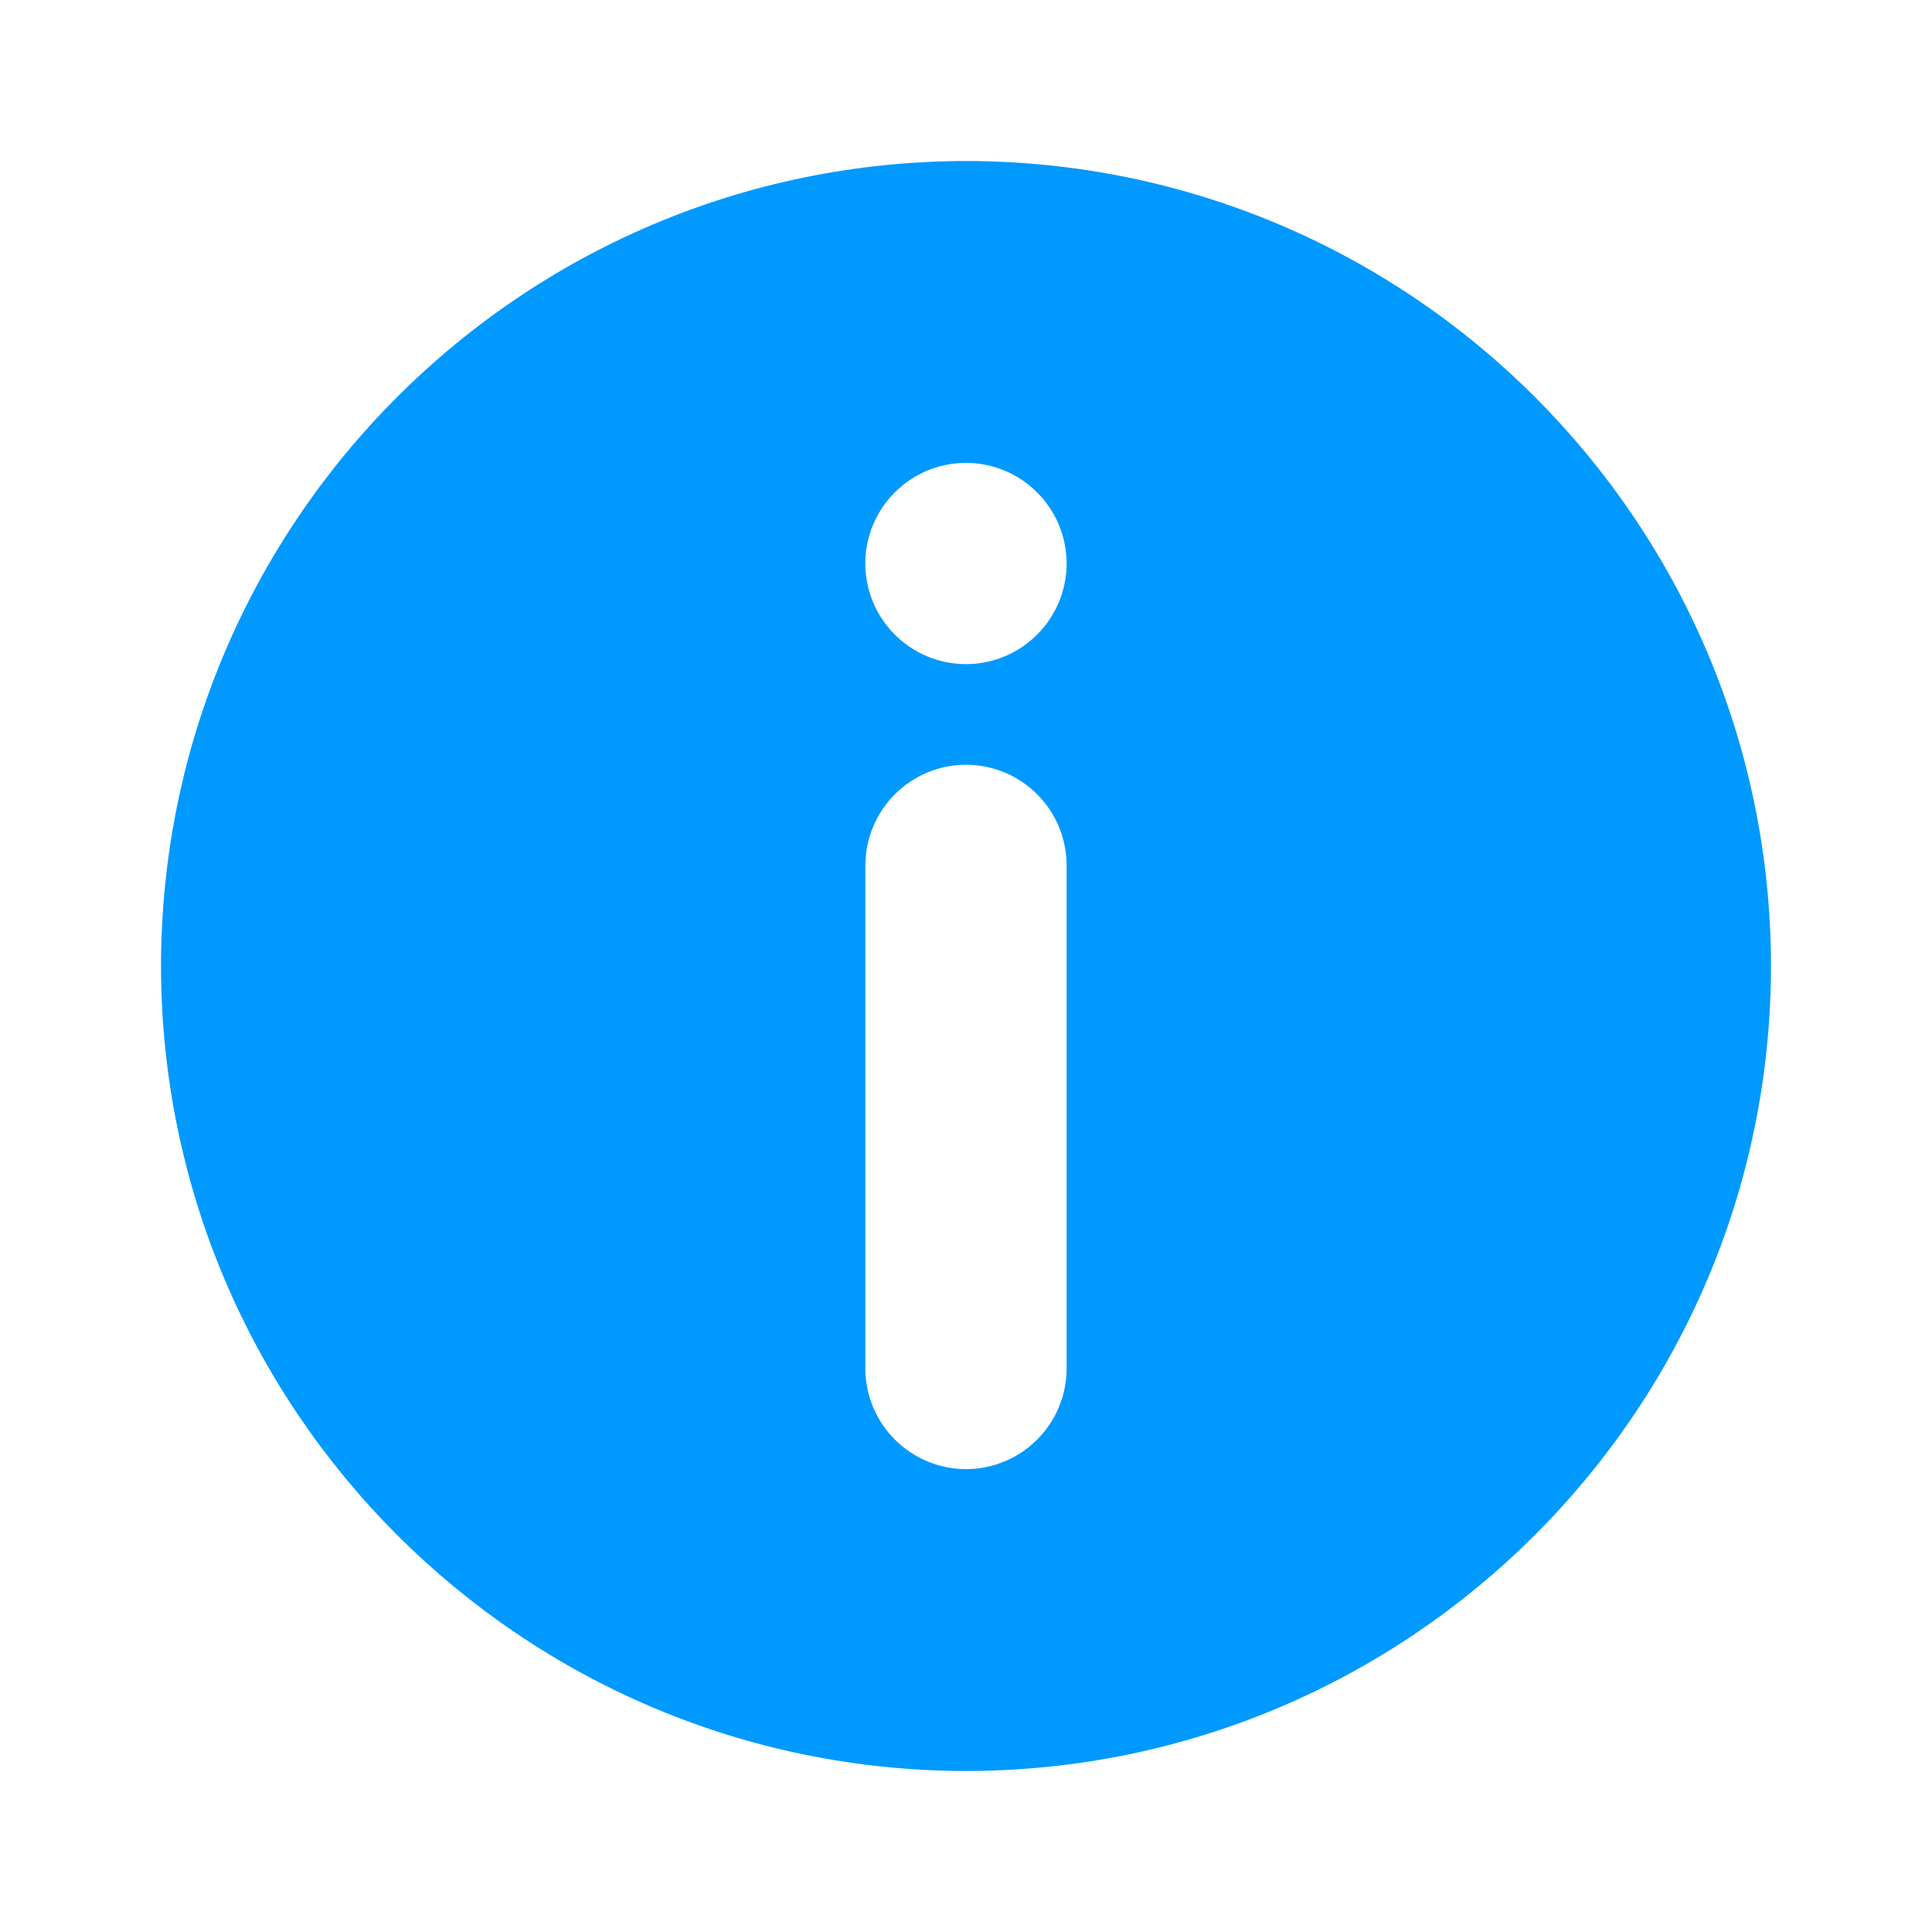
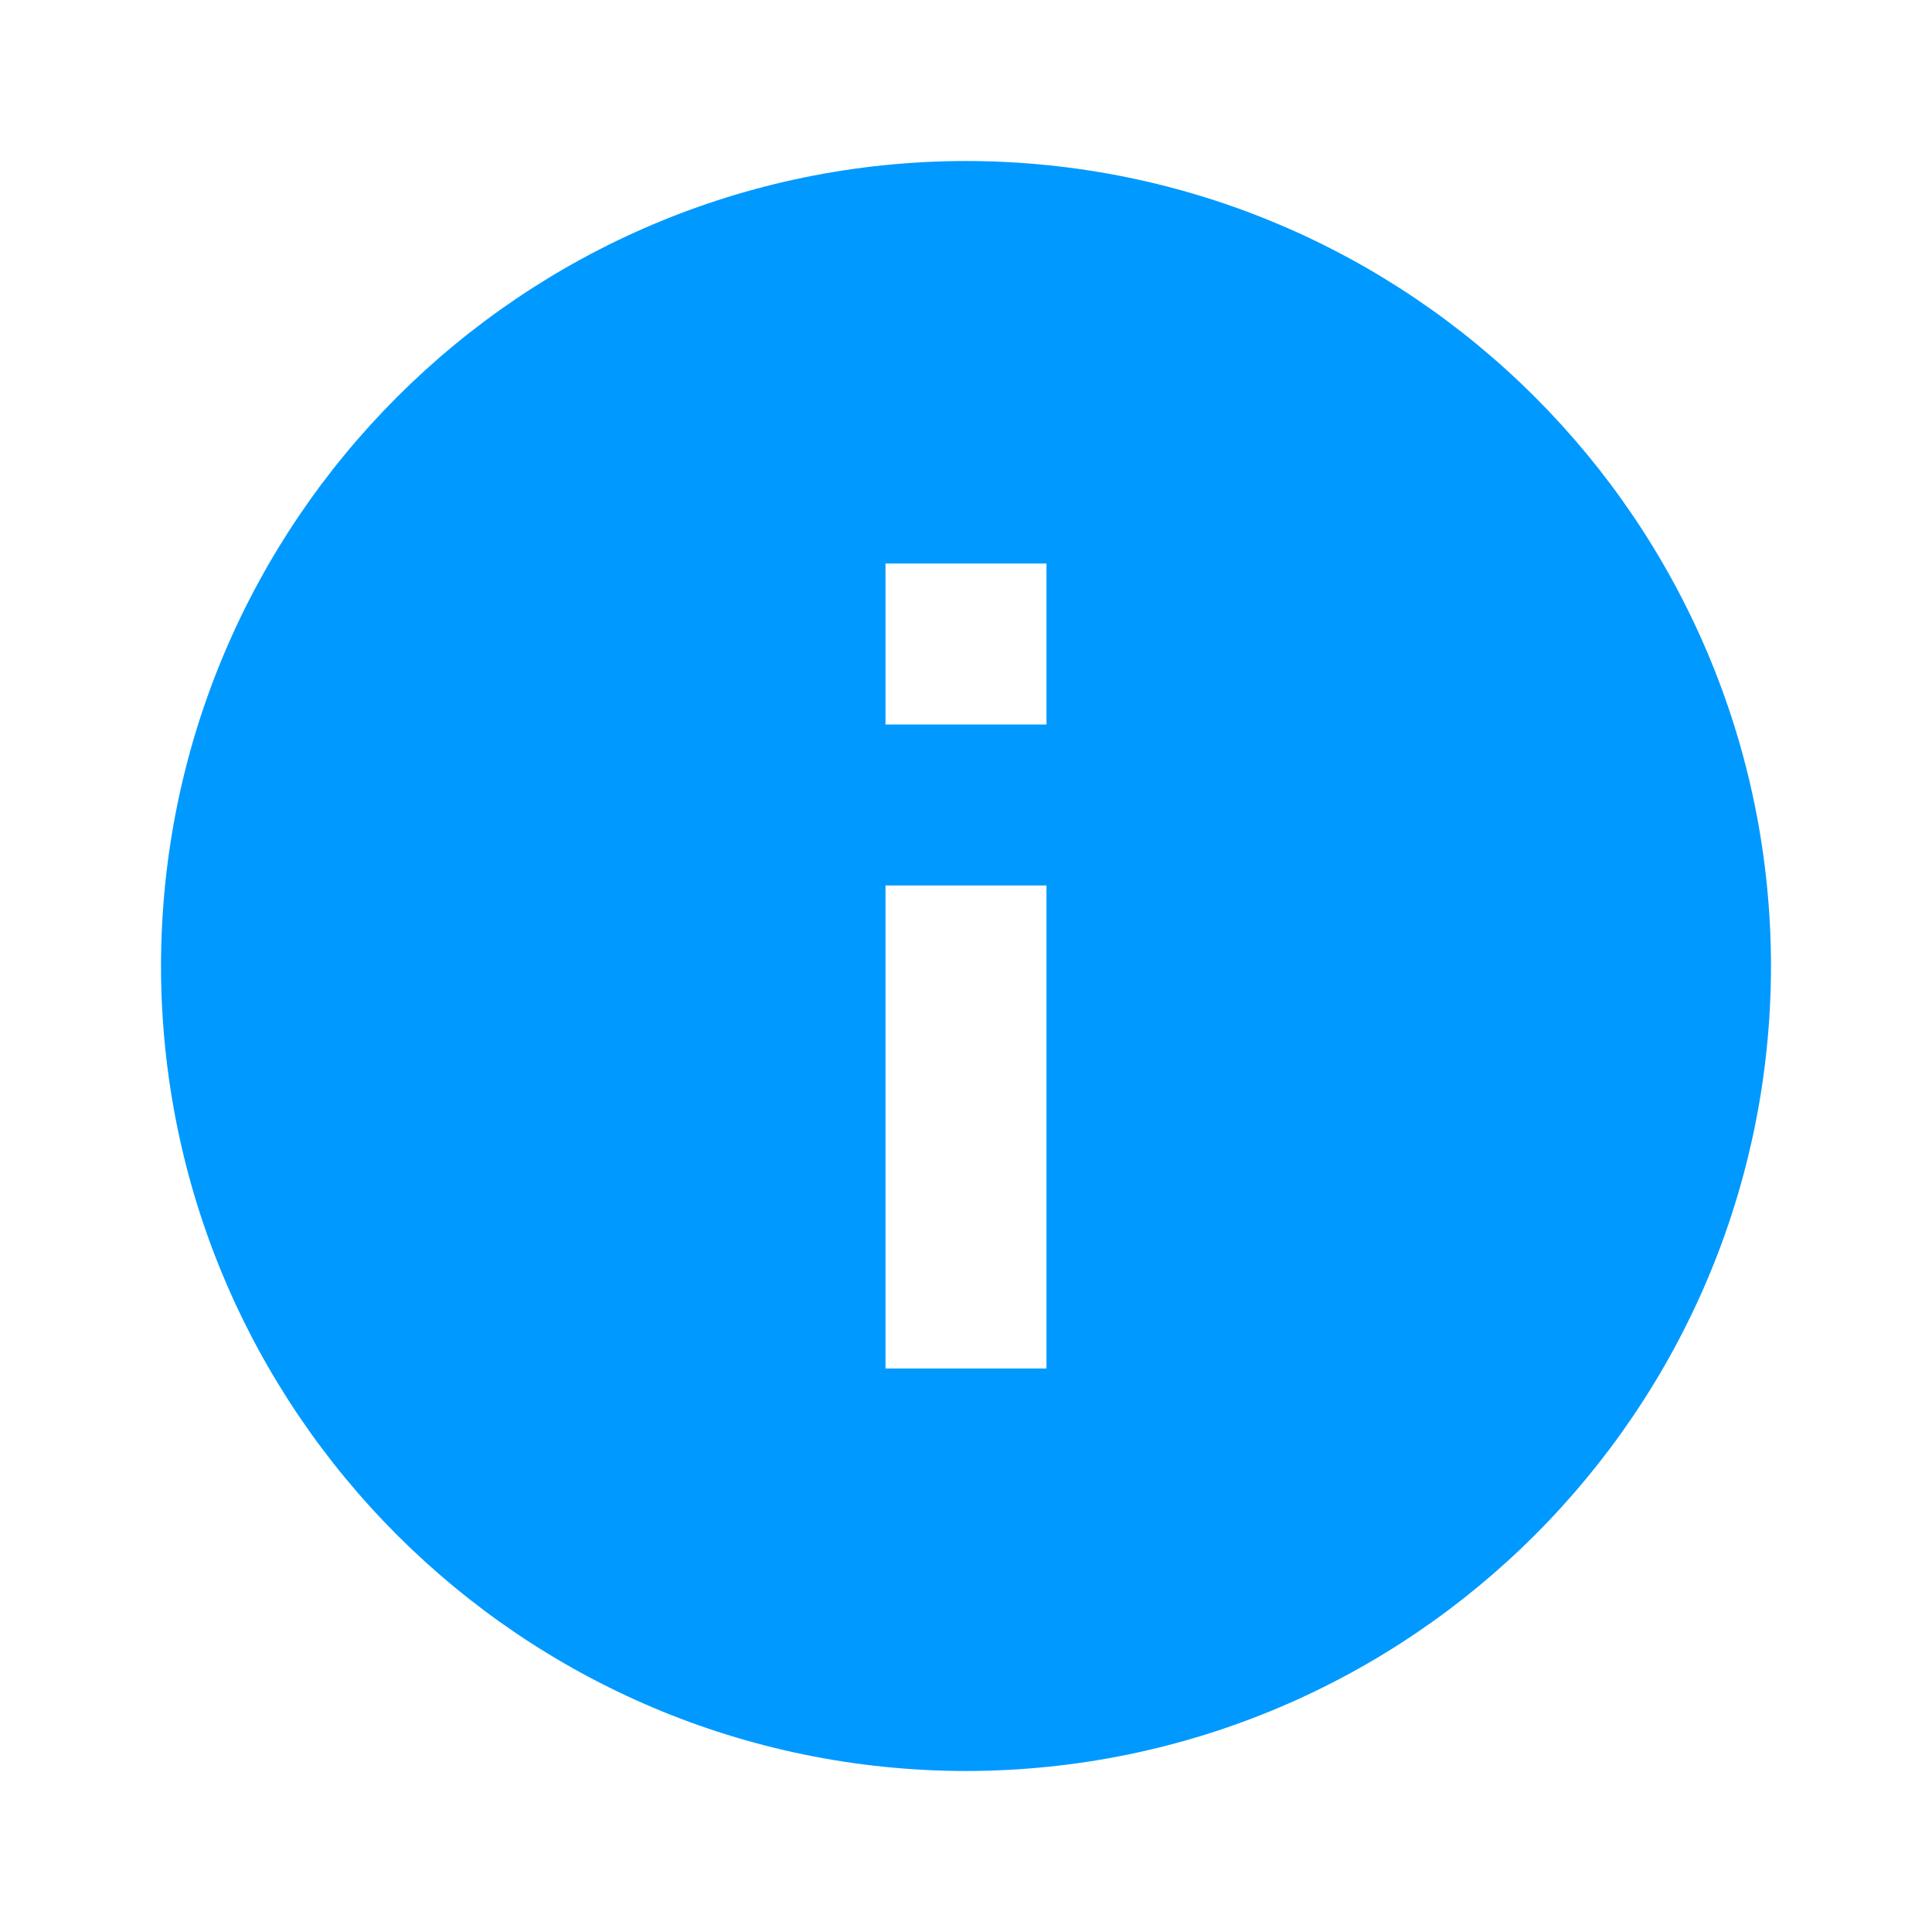
<svg xmlns="http://www.w3.org/2000/svg" width="24" height="24" viewBox="0 0 24 24">
  <defs>
    <clipPath id="b">
      <rect width="24" height="24" />
    </clipPath>
  </defs>
  <g id="a" clip-path="url(#b)">
-     <path d="M-40,20A10.012,10.012,0,0,1-50,10,10.012,10.012,0,0,1-40,0,10.011,10.011,0,0,1-30,10,10.011,10.011,0,0,1-40,20Zm0-12.5a1.252,1.252,0,0,0-1.25,1.25V15A1.252,1.252,0,0,0-40,16.25,1.252,1.252,0,0,0-38.75,15V8.751A1.252,1.252,0,0,0-40,7.5Zm0-3.75A1.252,1.252,0,0,0-41.251,5,1.252,1.252,0,0,0-40,6.25,1.252,1.252,0,0,0-38.75,5,1.252,1.252,0,0,0-40,3.75Z" transform="translate(52 2)" fill="#09f" />
+     <path d="M-20,20A10.011,10.011,0,0,1-30,10,10.011,10.011,0,0,1-20,0,10.011,10.011,0,0,1-10,10,10.011,10.011,0,0,1-20,20ZM-21,9v6h2V9Zm0-4V7h2V5Z" transform="translate(32 2)" fill="#09f" />
  </g>
</svg>
